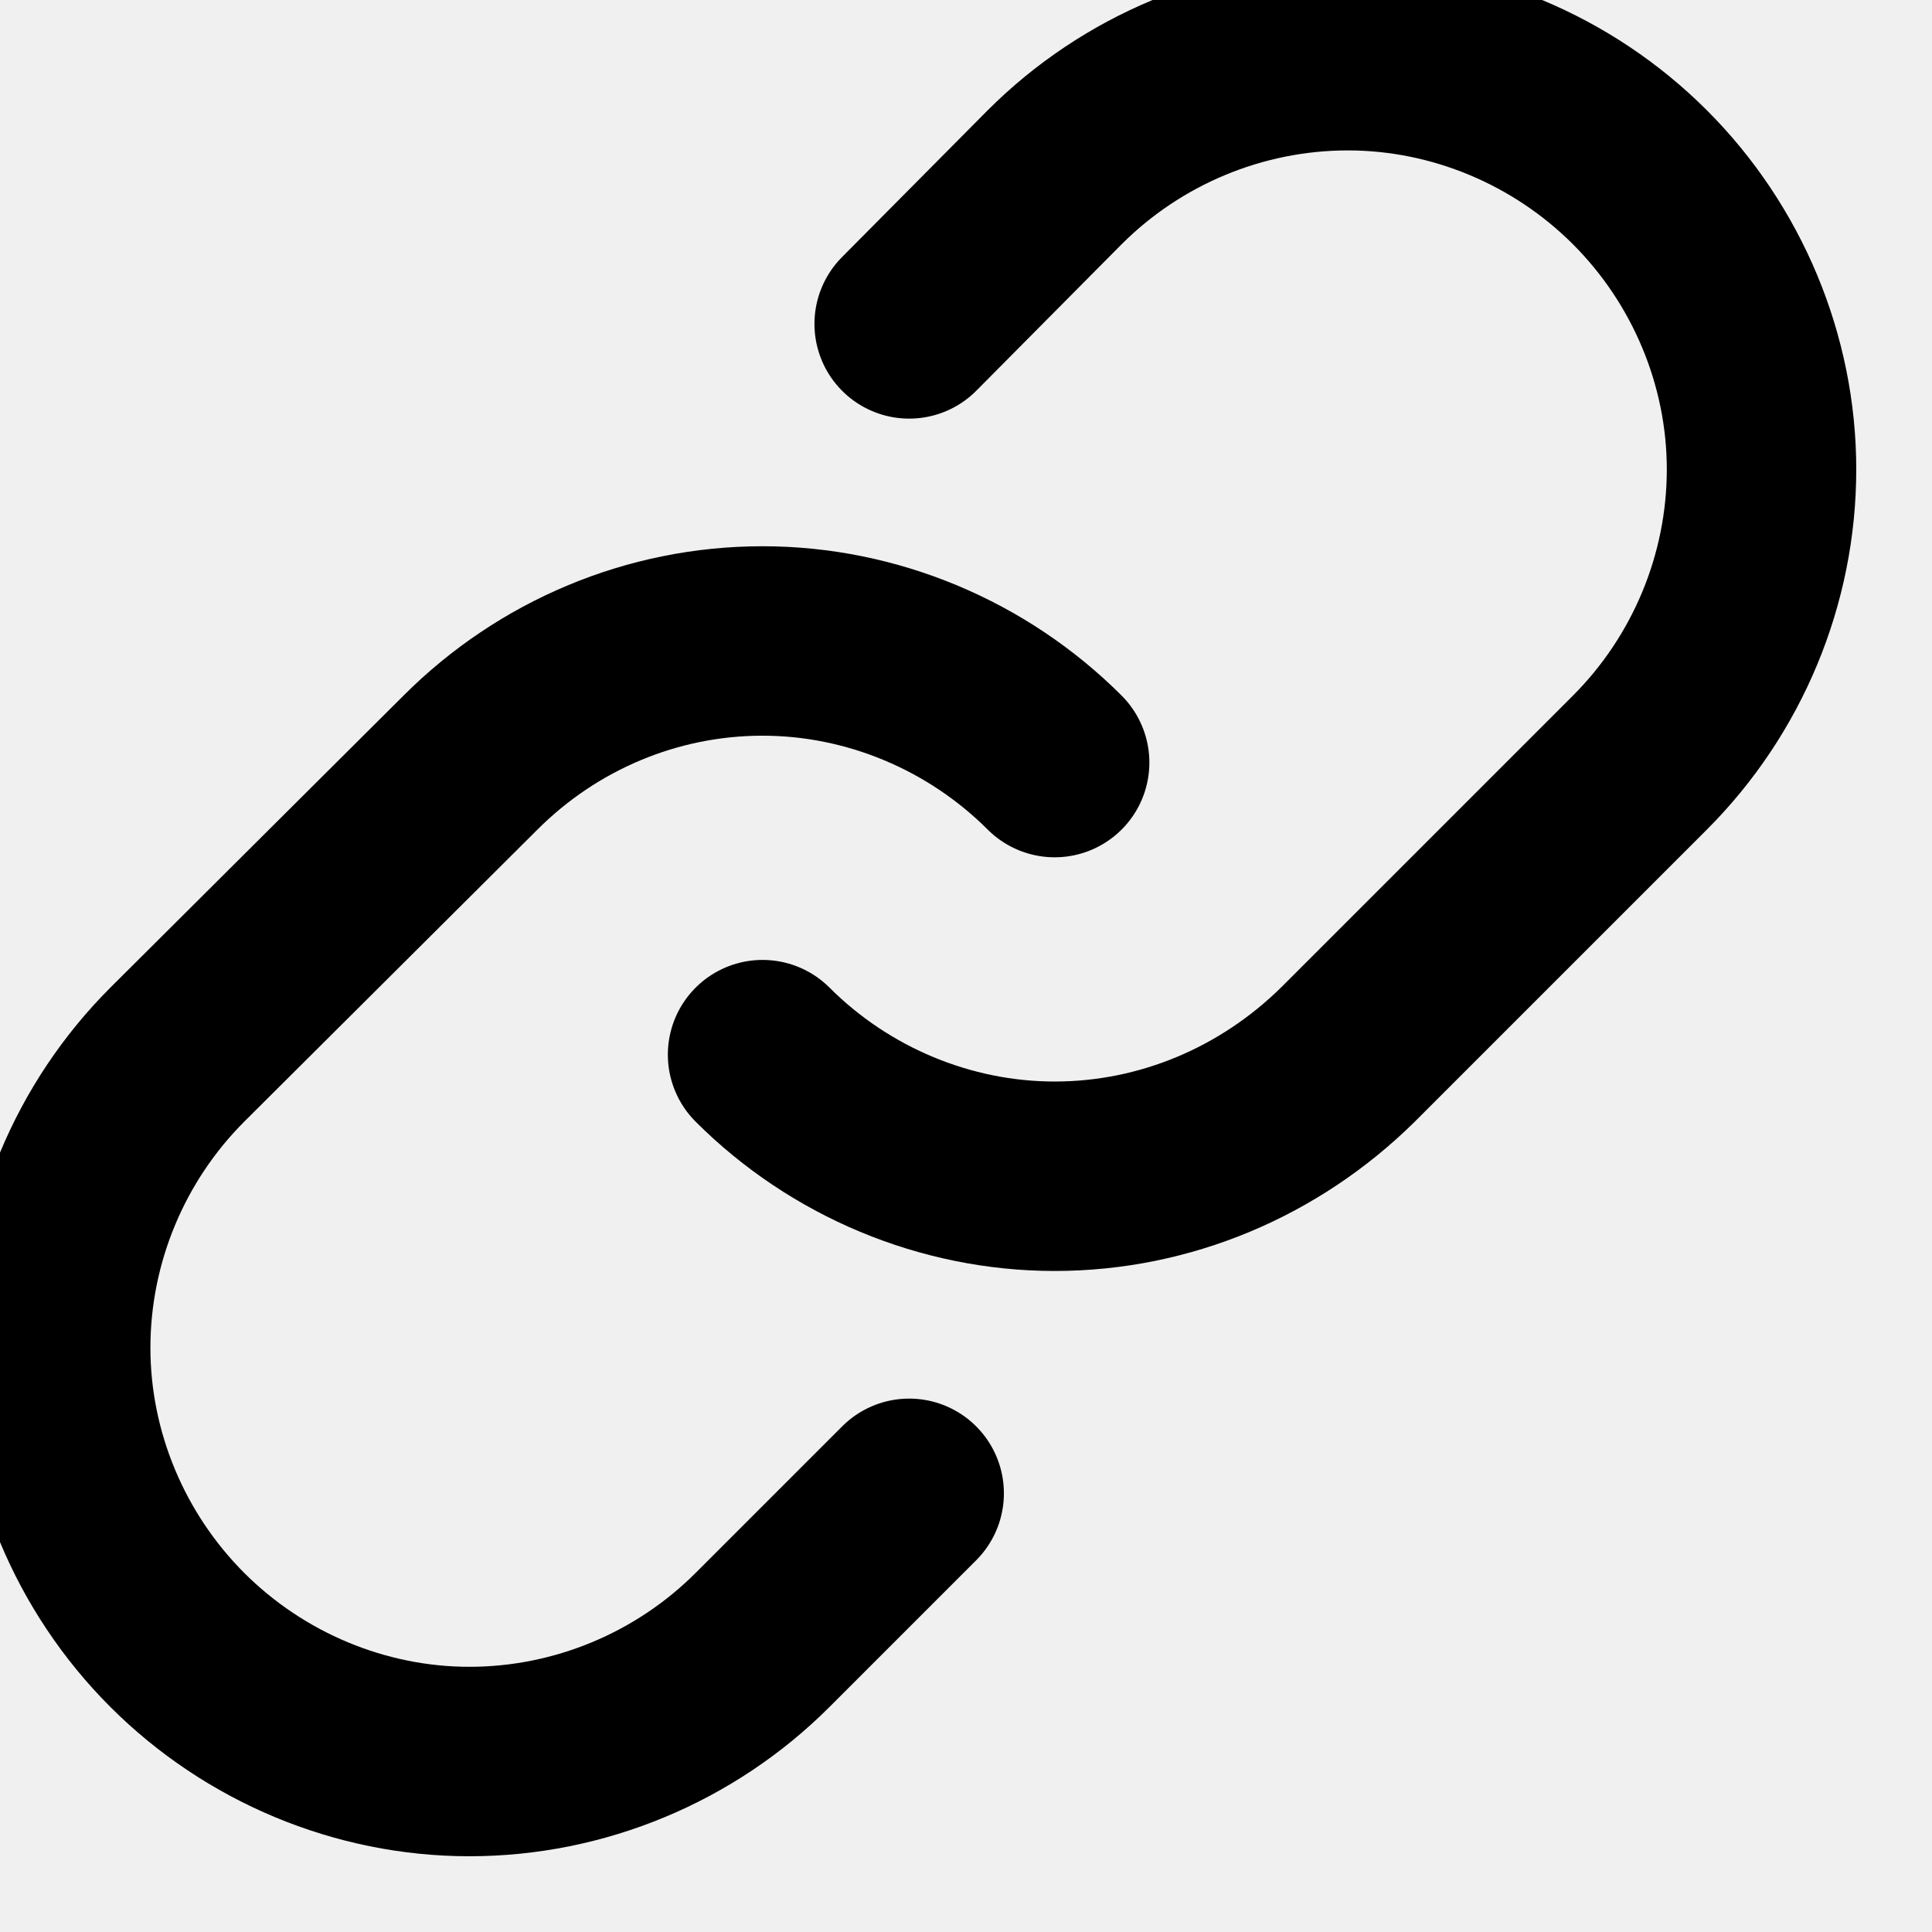
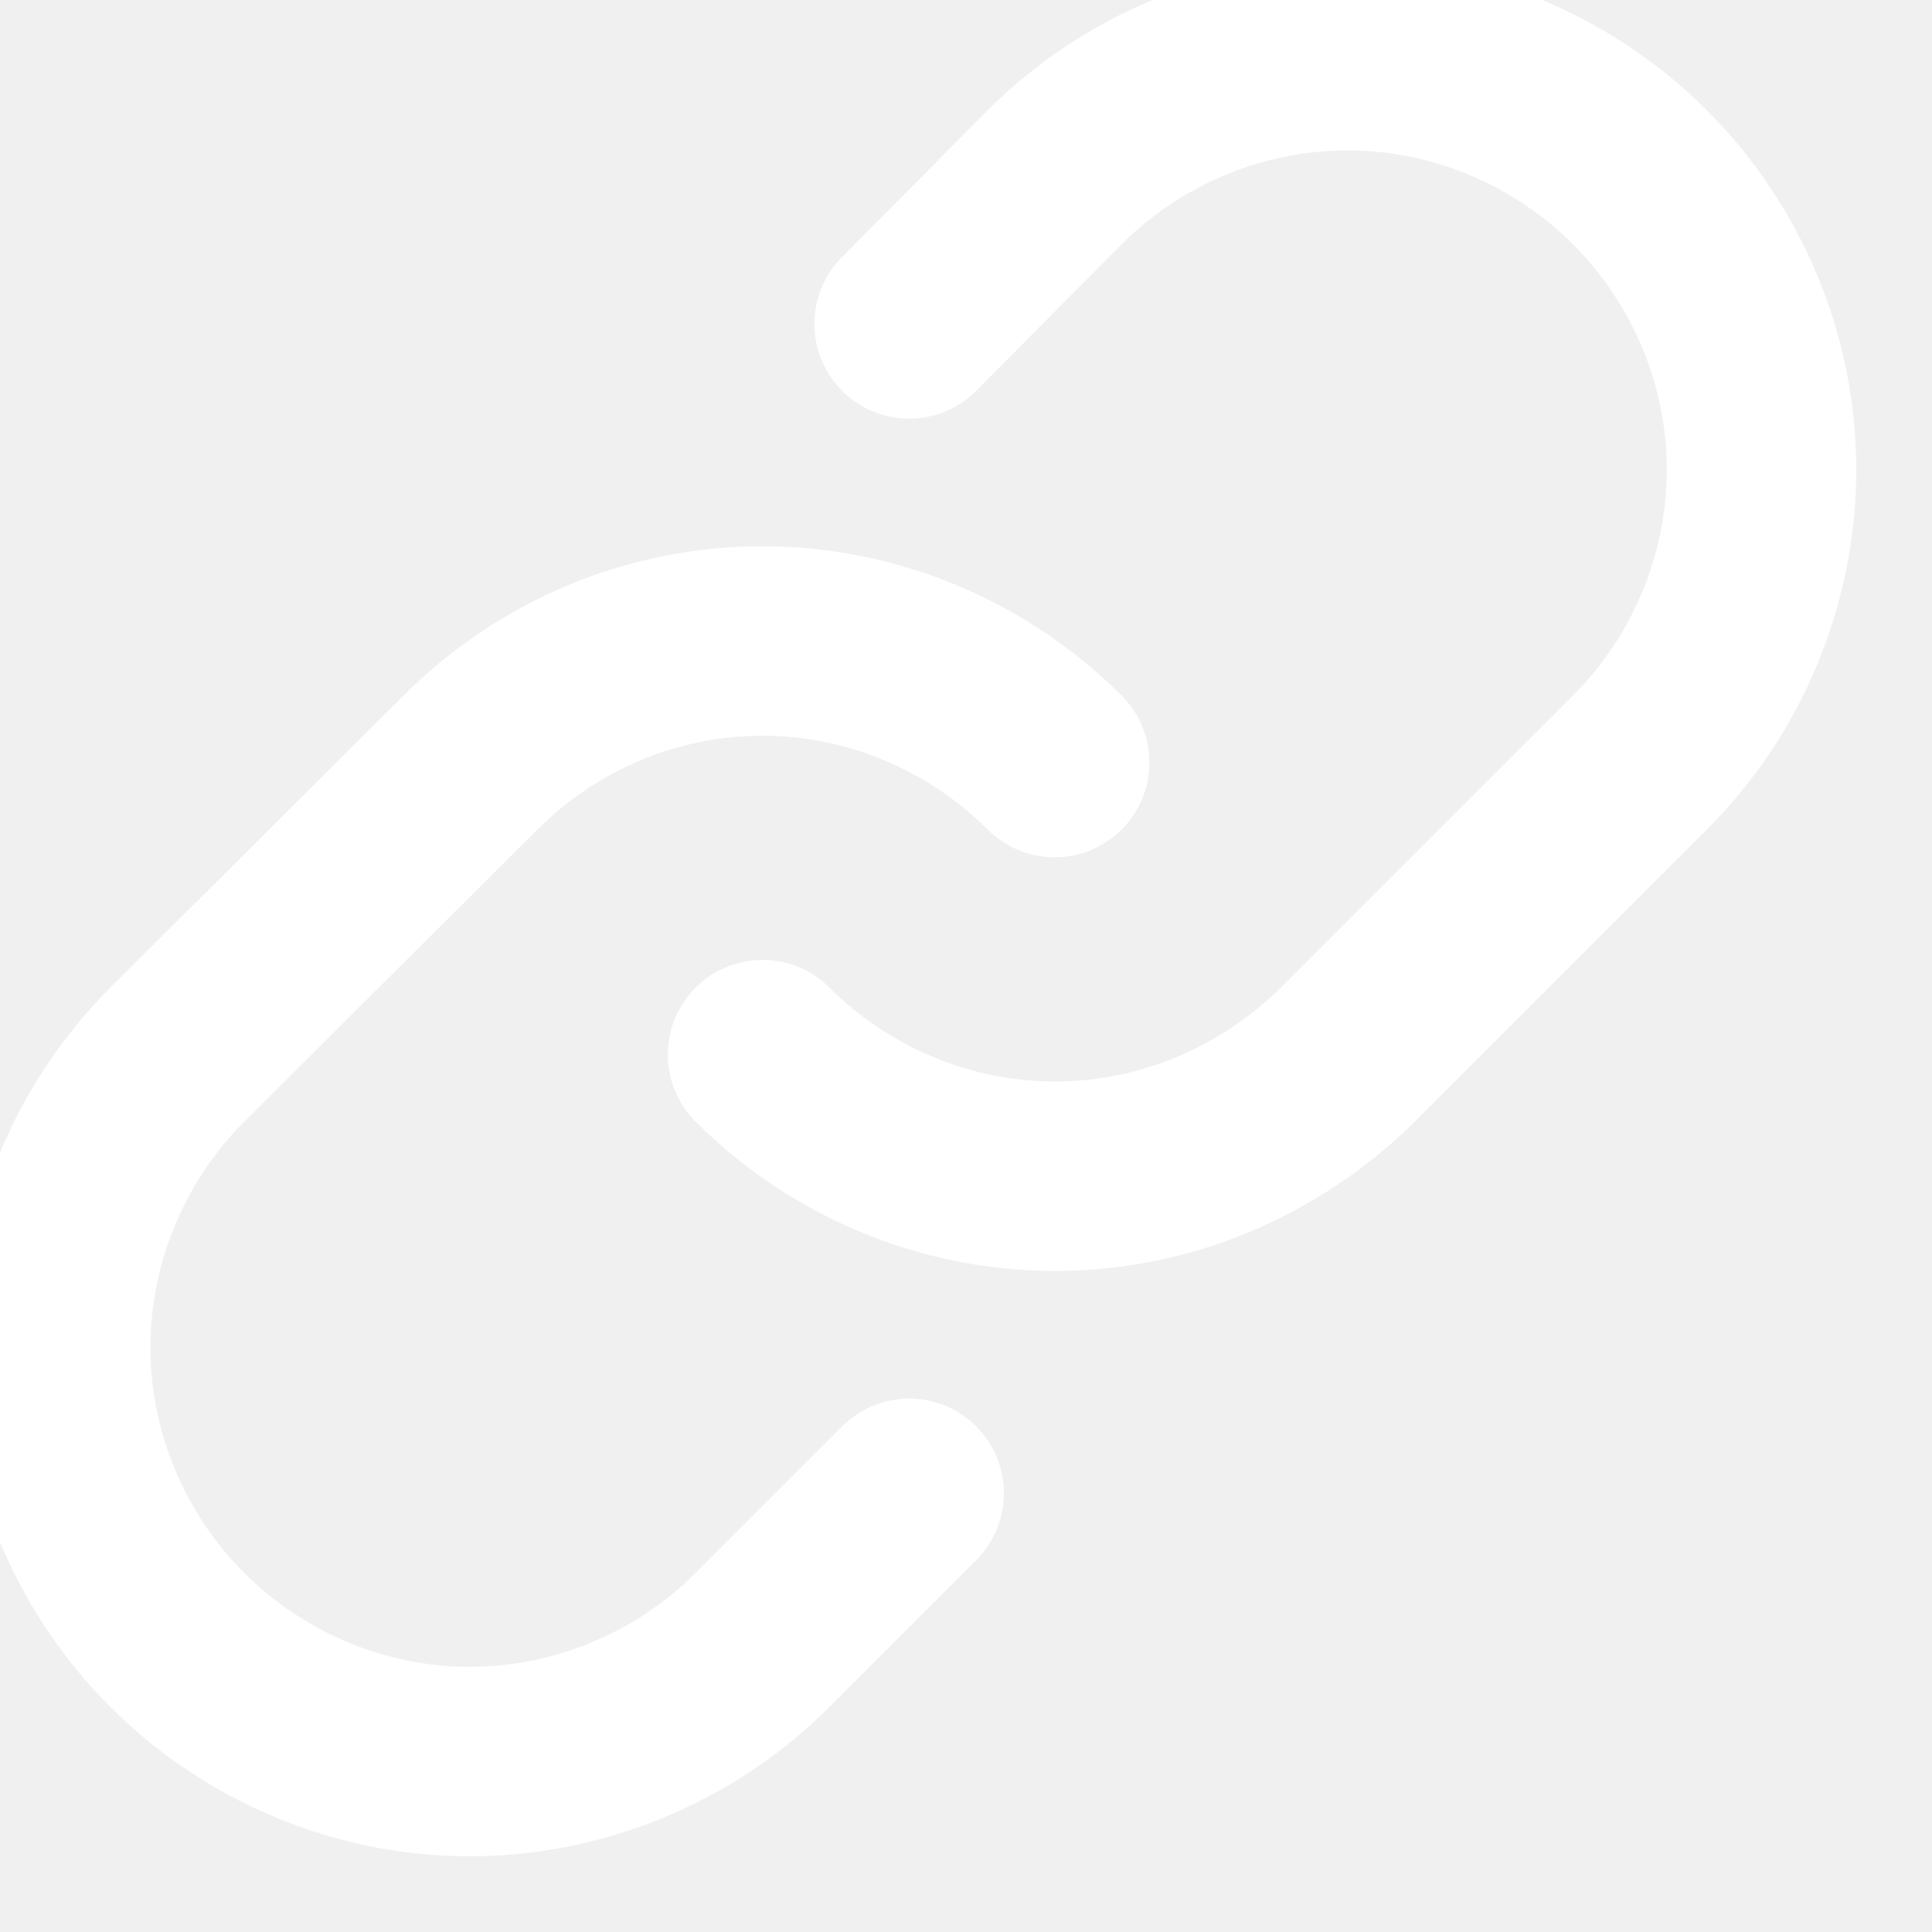
<svg xmlns="http://www.w3.org/2000/svg" width="17" height="17" viewBox="0 0 17 17" fill="none">
  <defs />
-   <path id="Vector" d="M9.28 6.71C8.6 6.03 7.67 5.64 6.71 5.64C5.74 5.64 4.82 6.03 4.14 6.71L1.56 9.28C0.88 9.96 0.49 10.89 0.49 11.86C0.49 12.82 0.88 13.75 1.56 14.43C2.24 15.11 3.17 15.5 4.13 15.5C5.1 15.5 6.03 15.11 6.71 14.43L8 13.14" stroke="#000000" stroke-opacity="1" stroke-width="1.667" stroke-linejoin="round" stroke-linecap="round" />
-   <path id="Vector" d="M6.71 9.28C7.39 9.96 8.32 10.35 9.28 10.35C10.25 10.35 11.17 9.96 11.86 9.28L14.43 6.71C15.11 6.03 15.5 5.1 15.5 4.13C15.5 3.17 15.11 2.24 14.43 1.56C13.75 0.88 12.82 0.49 11.86 0.49C10.89 0.49 9.96 0.88 9.28 1.56L8 2.85" stroke="#000000" stroke-opacity="1" stroke-width="1.667" stroke-linejoin="round" stroke-linecap="round" />
+   <path id="Vector" d="M9.28 6.71C8.6 6.03 7.67 5.64 6.71 5.64C5.74 5.64 4.82 6.03 4.14 6.71L1.56 9.28C0.88 9.96 0.49 10.89 0.49 11.86C0.49 12.82 0.88 13.75 1.56 14.43C2.24 15.11 3.17 15.5 4.13 15.5C5.1 15.5 6.03 15.11 6.71 14.43L8 13.14" stroke="white" stroke-opacity="1" stroke-width="1.667" stroke-linejoin="round" stroke-linecap="round" />
+   <path id="Vector" d="M6.71 9.28C7.39 9.96 8.32 10.35 9.28 10.35C10.25 10.35 11.17 9.96 11.86 9.28L14.43 6.71C15.11 6.03 15.5 5.1 15.5 4.13C15.5 3.17 15.11 2.24 14.43 1.56C13.75 0.88 12.82 0.49 11.86 0.49C10.89 0.49 9.96 0.88 9.28 1.56L8 2.85" stroke="white" stroke-opacity="1" stroke-width="1.667" stroke-linejoin="round" stroke-linecap="round" />
</svg>
